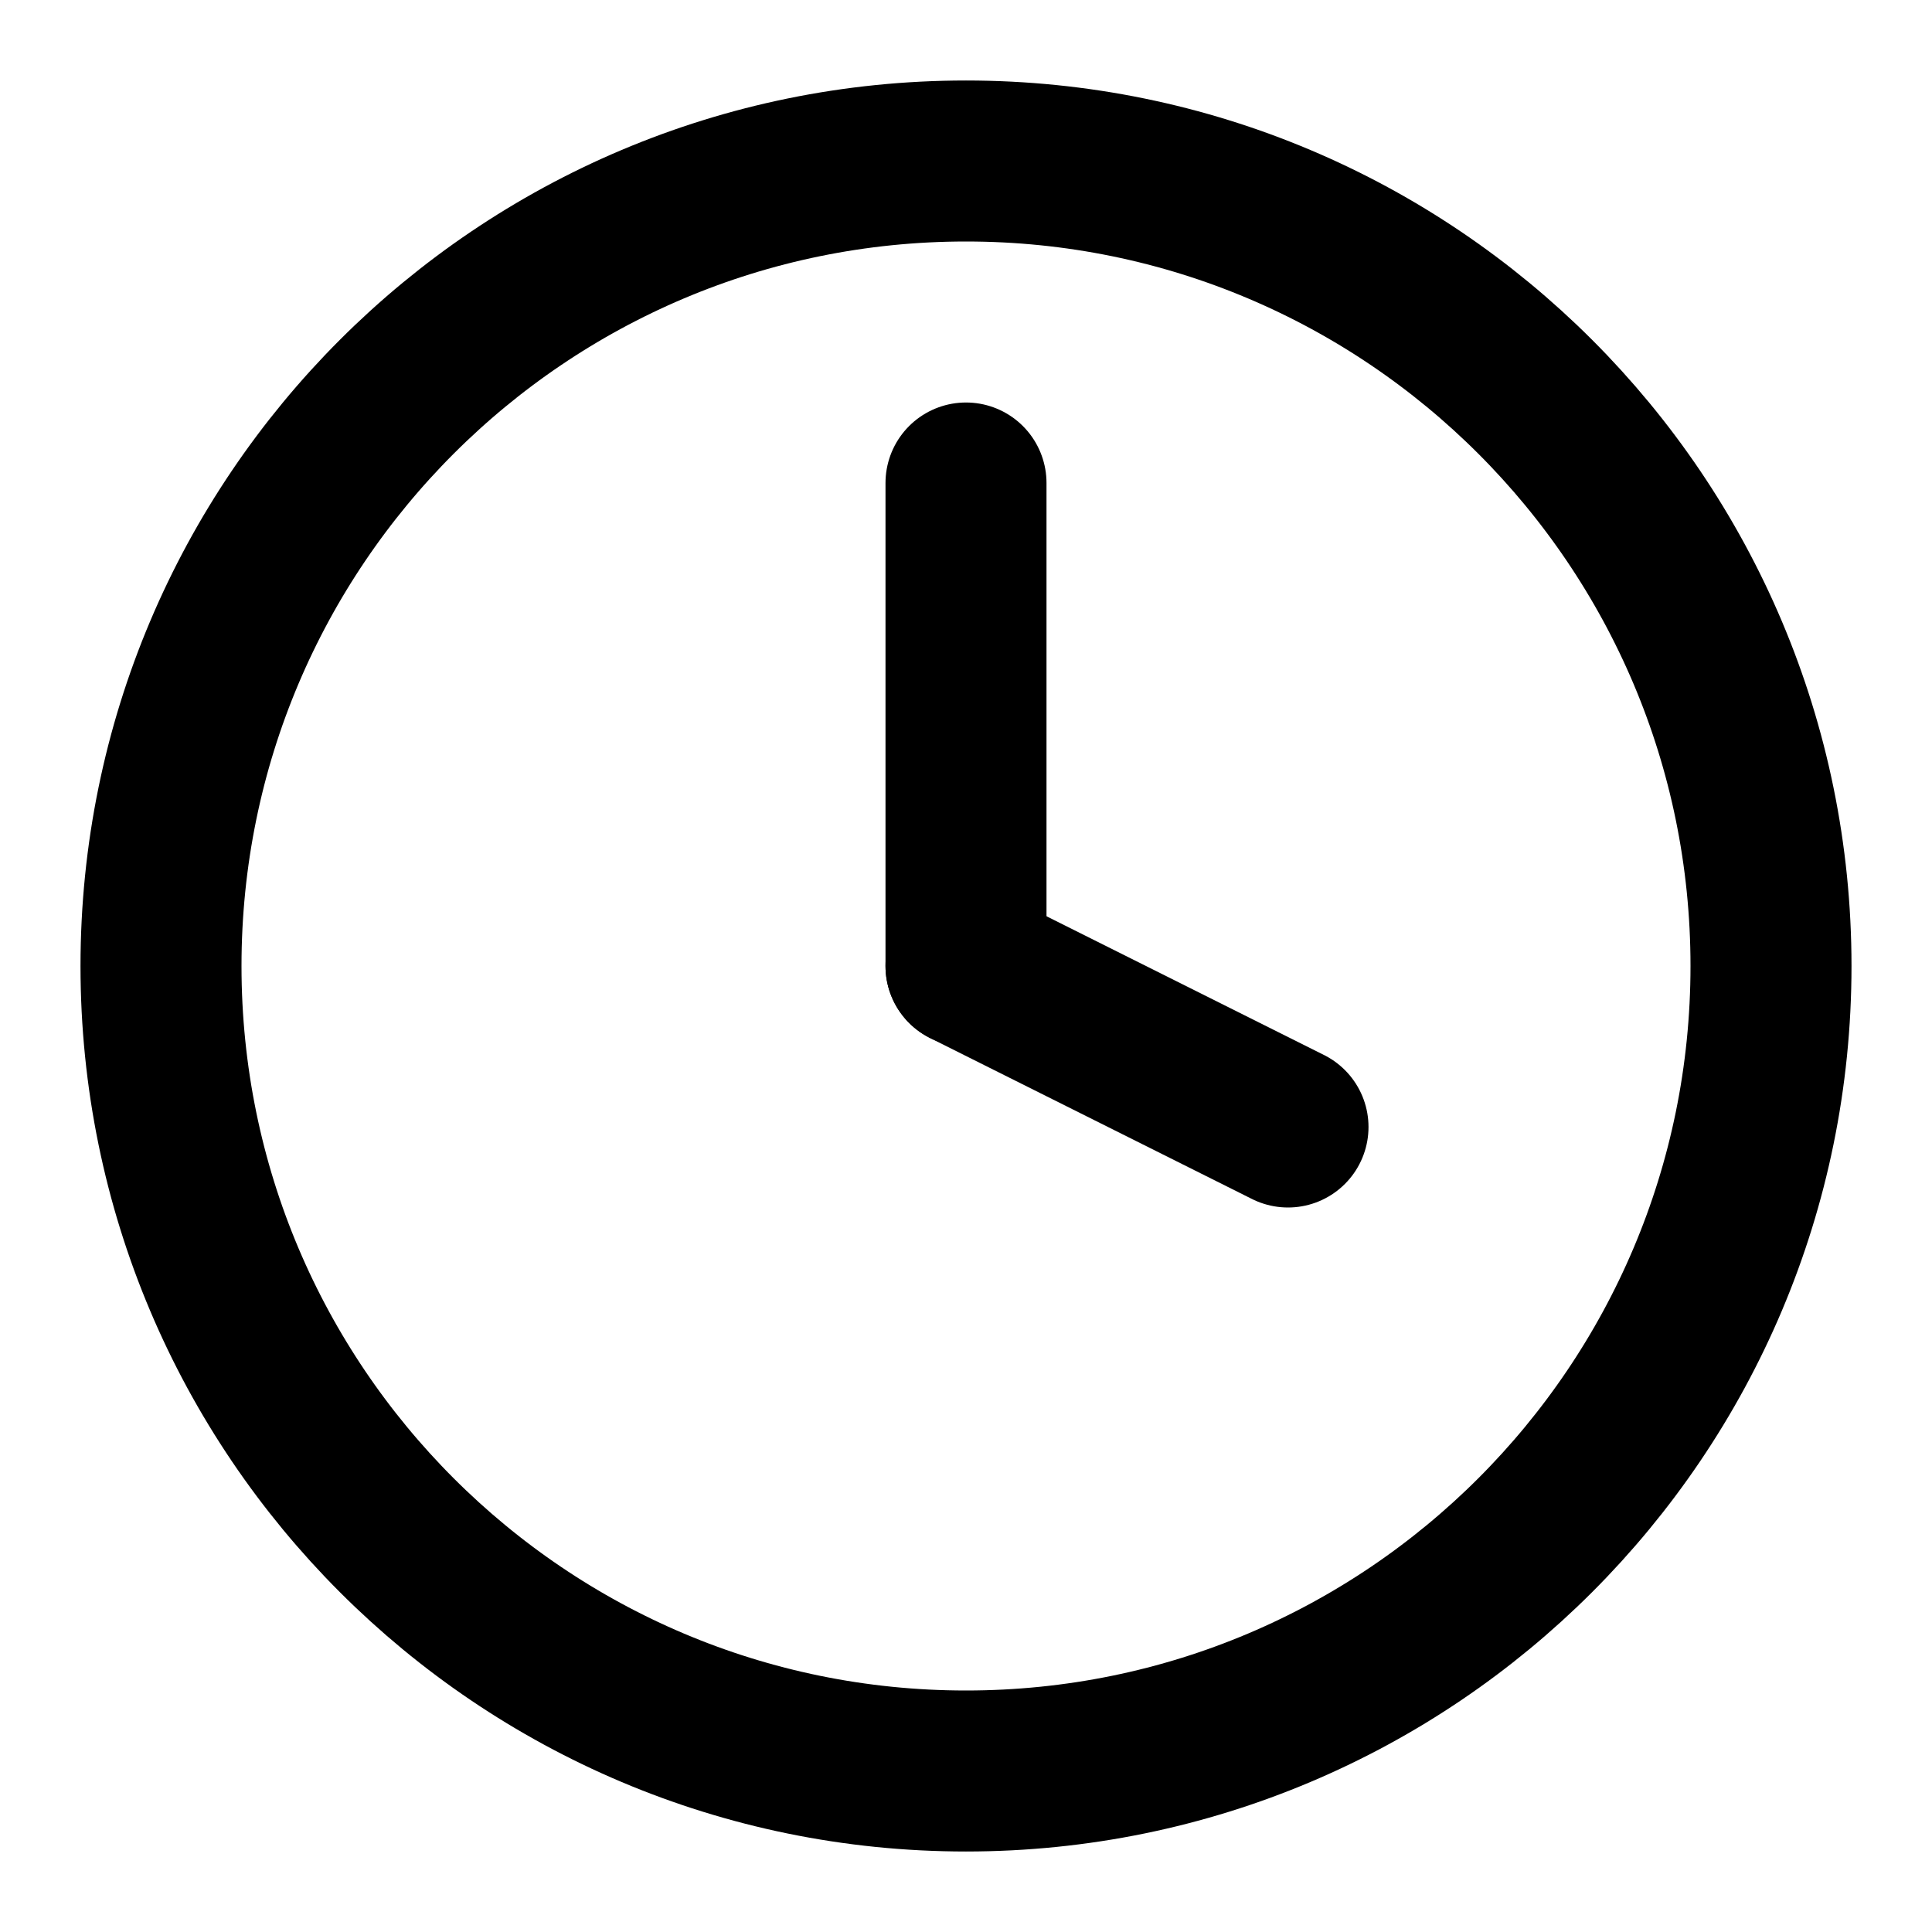
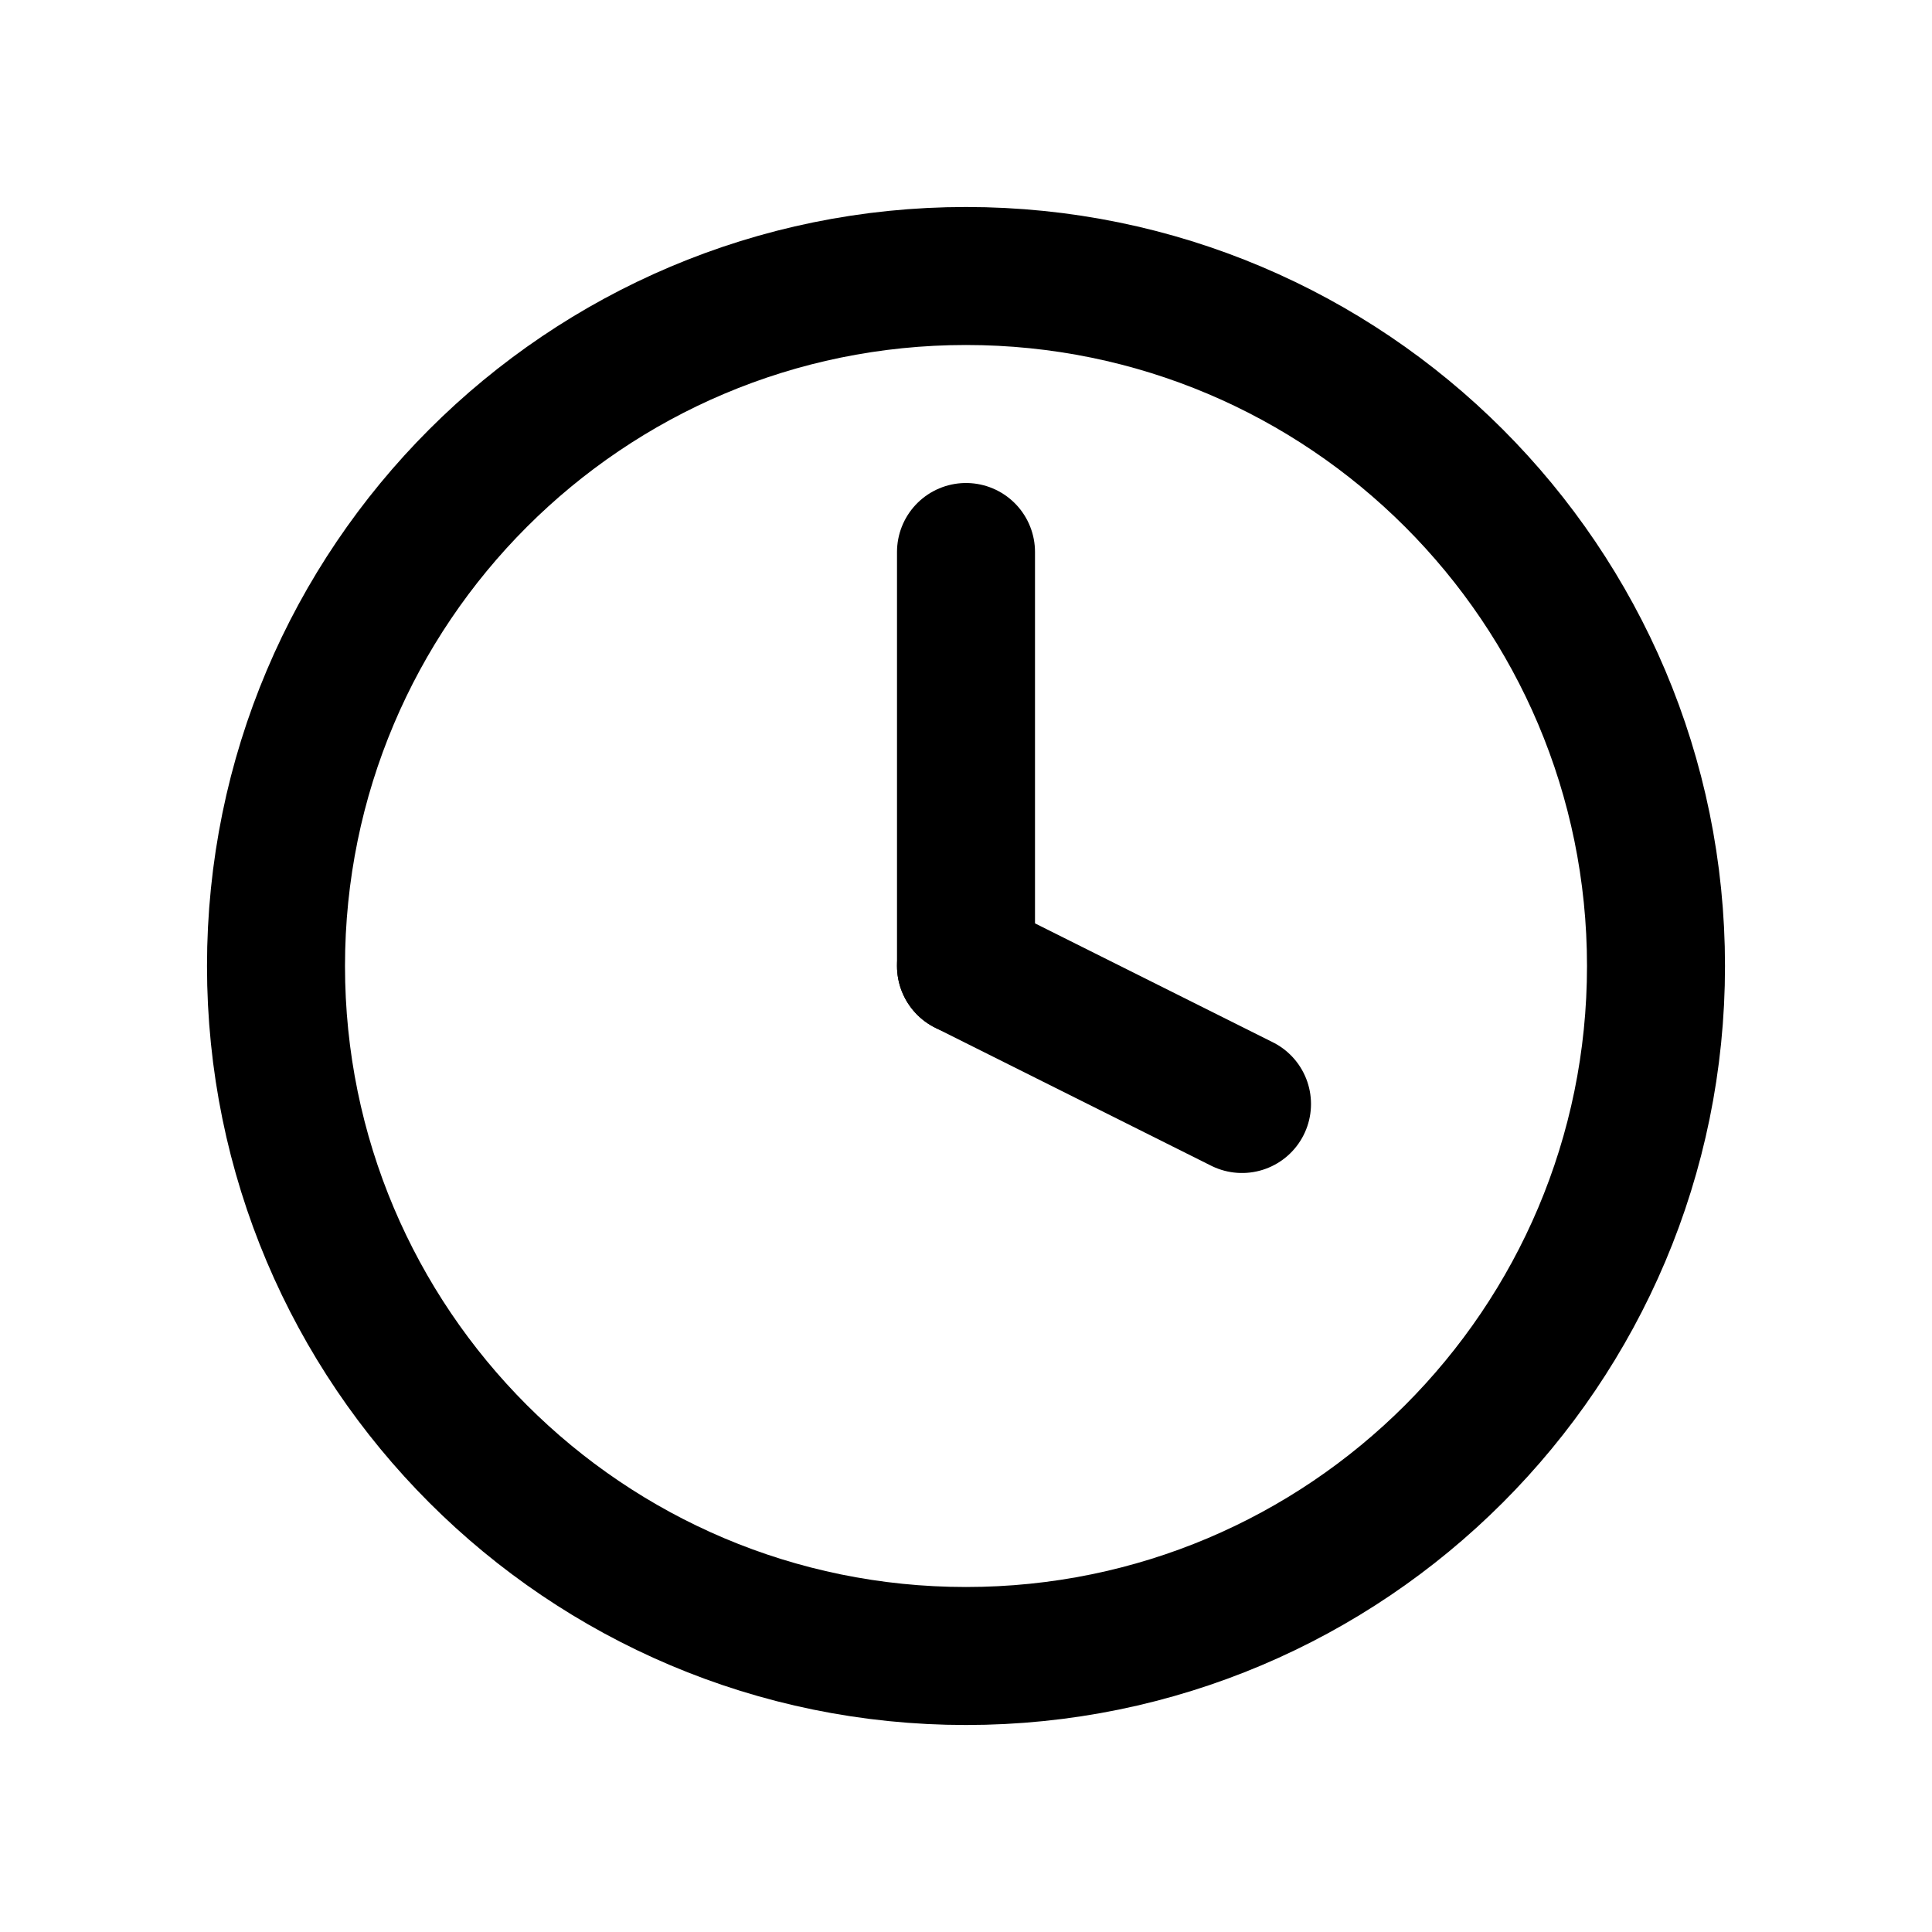
- <svg viewBox="0 0 24 24" fill="none" stroke="currentColor" stroke-width="2" stroke-linecap="round" stroke-linejoin="round" aria-label="clock" id="clockSvg">
+ <svg viewBox="-2 -2 28 28" fill="none" stroke="currentColor" stroke-width="2" stroke-linecap="round" stroke-linejoin="round" aria-label="clock" id="clockSvg">
  <g id="clock-g">
-     <rect width="24" height="24" fill="transparent" stroke="none" pointer-events="all" />
+     <rect x="-2" y="-2" width="28" height="28" fill="transparent" stroke="none" pointer-events="all" />
    <g pointer-events="none">
      <circle cx="12" cy="12" r="10" />
    </g>
    <g pointer-events="none">
      <line x1="12" y1="6" x2="12" y2="12">
        <animateTransform attributeName="transform" type="rotate" values="0 12 12; 360 12 12" dur="0.8s" begin="clockSvg.mouseover" calcMode="spline" keySplines="0.4 0 0.2 1" />
      </line>
    </g>
    <g pointer-events="none">
      <line x1="12" y1="12" x2="16" y2="14">
        <animateTransform attributeName="transform" type="rotate" values="0 12 12; 45 12 12" dur="0.8s" begin="clockSvg.mouseover" calcMode="spline" keySplines="0.4 0 0.2 1" />
      </line>
    </g>
  </g>
</svg>
